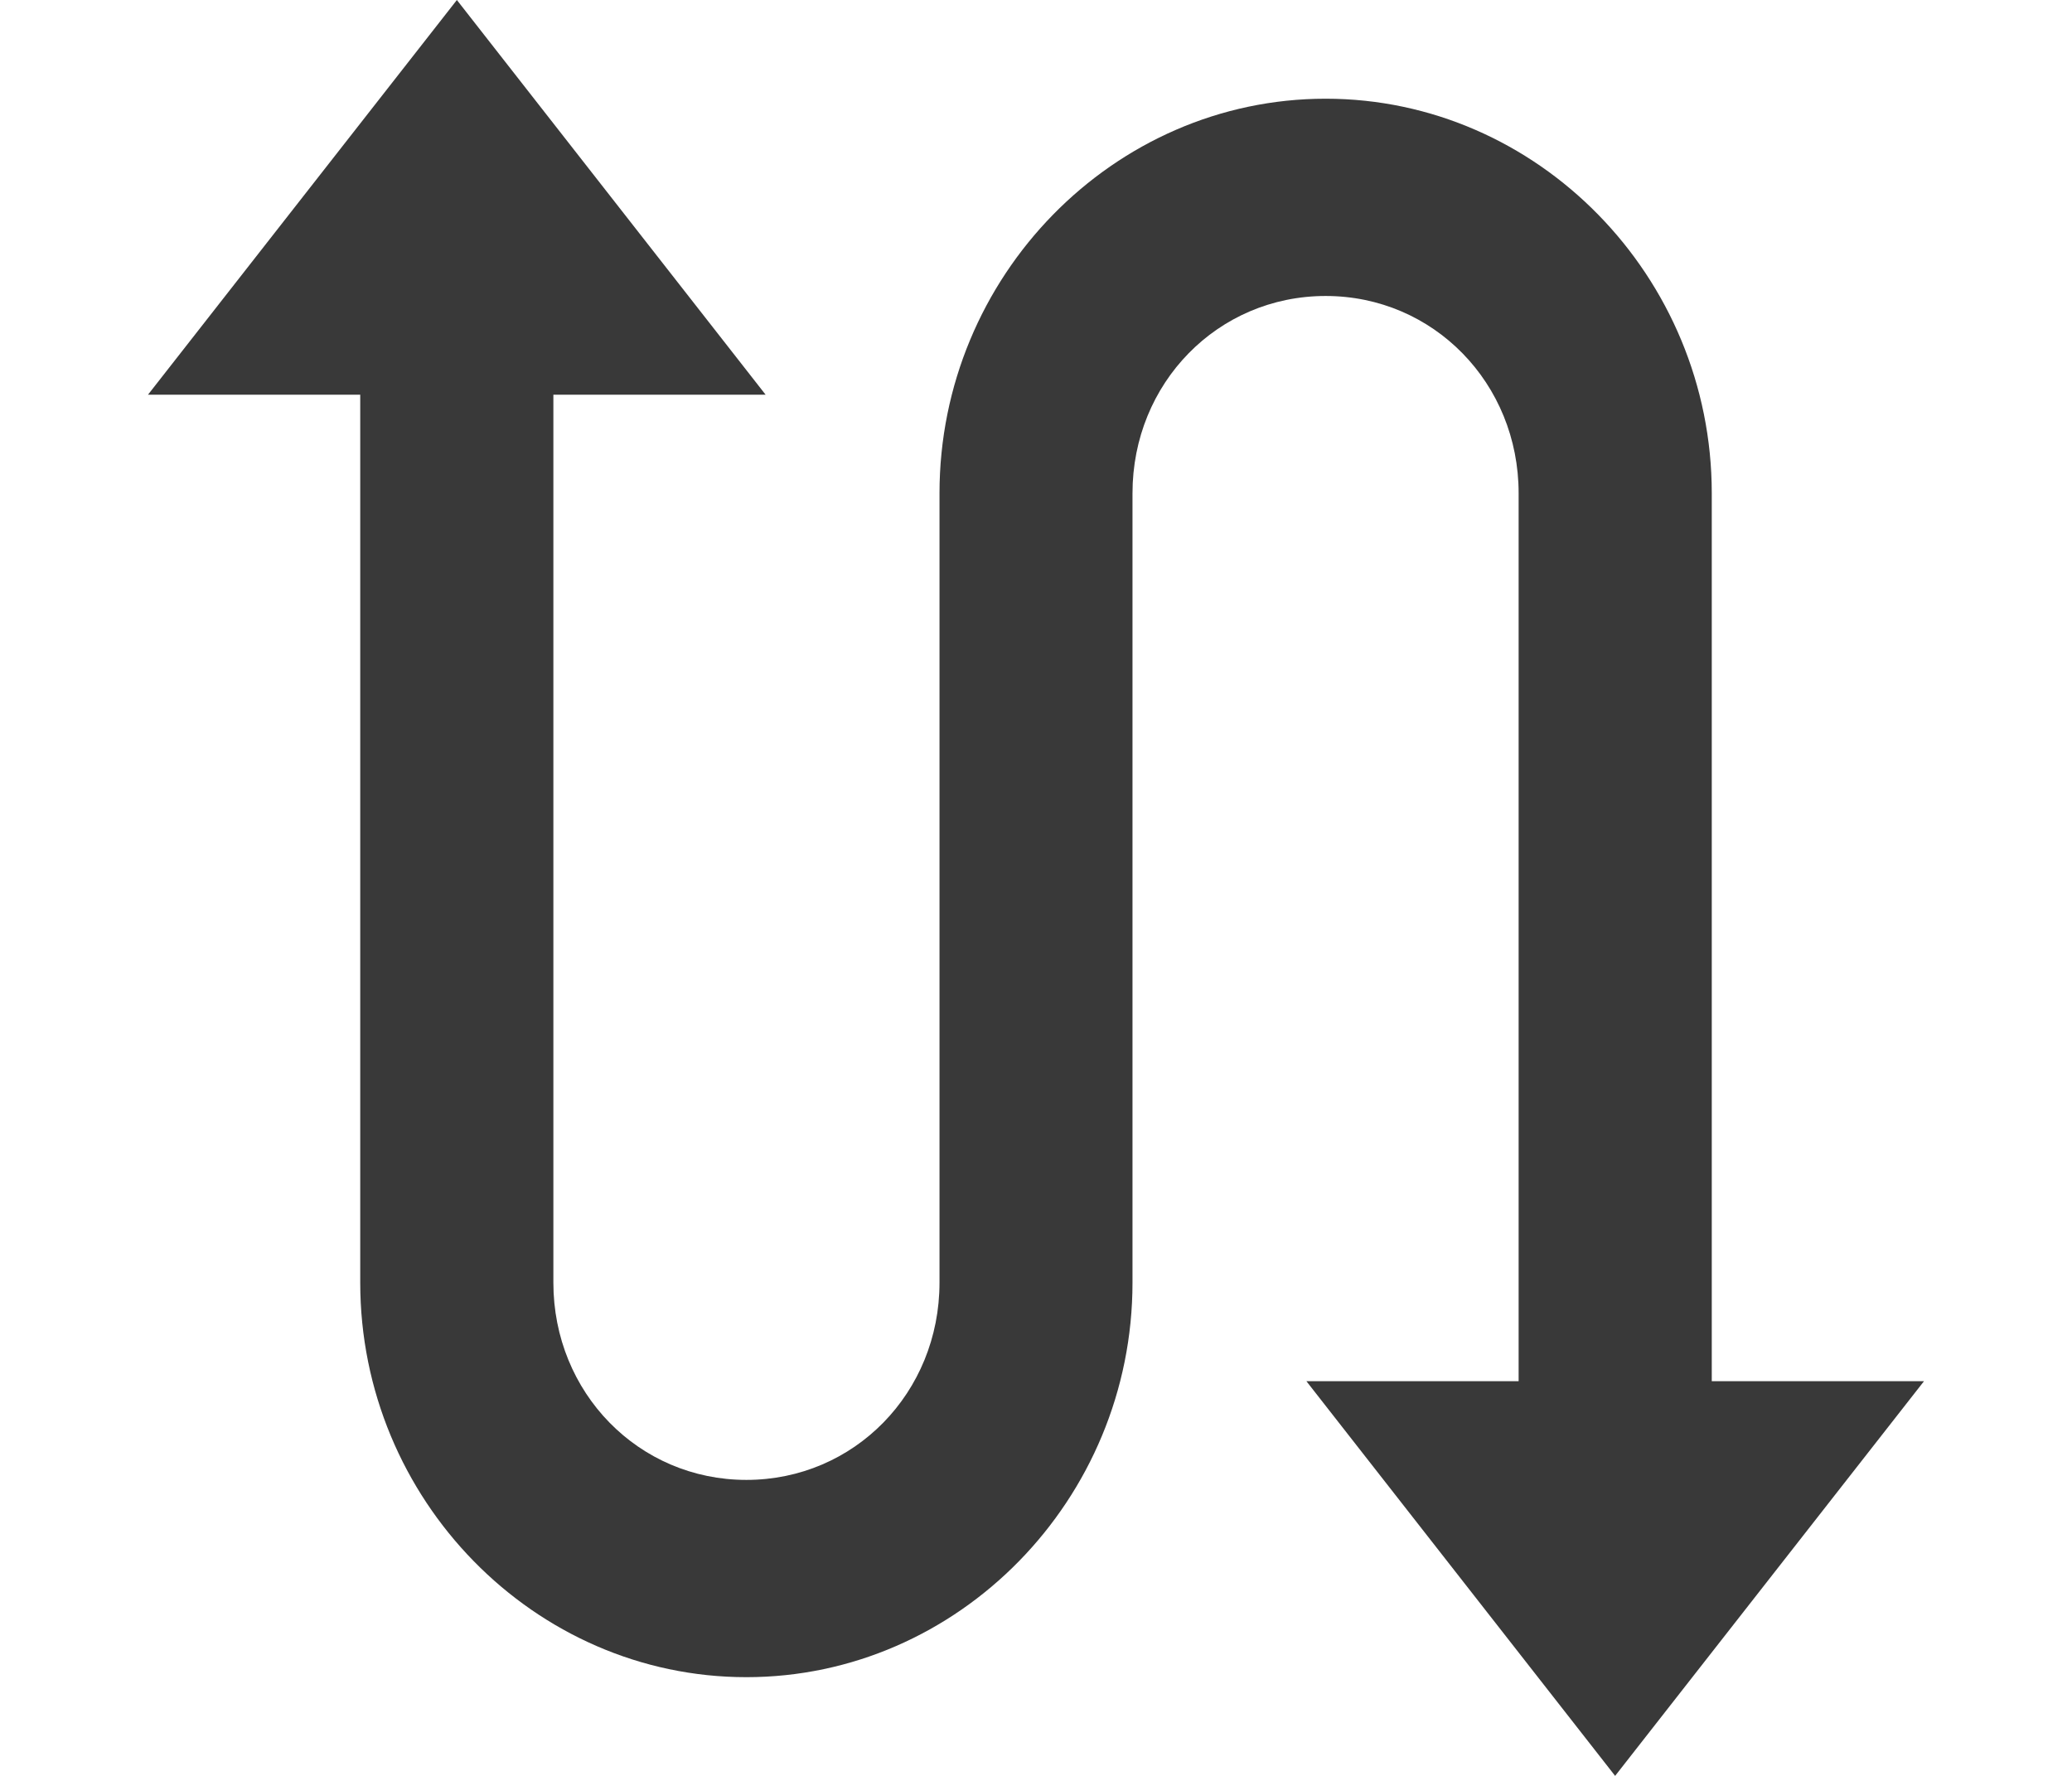
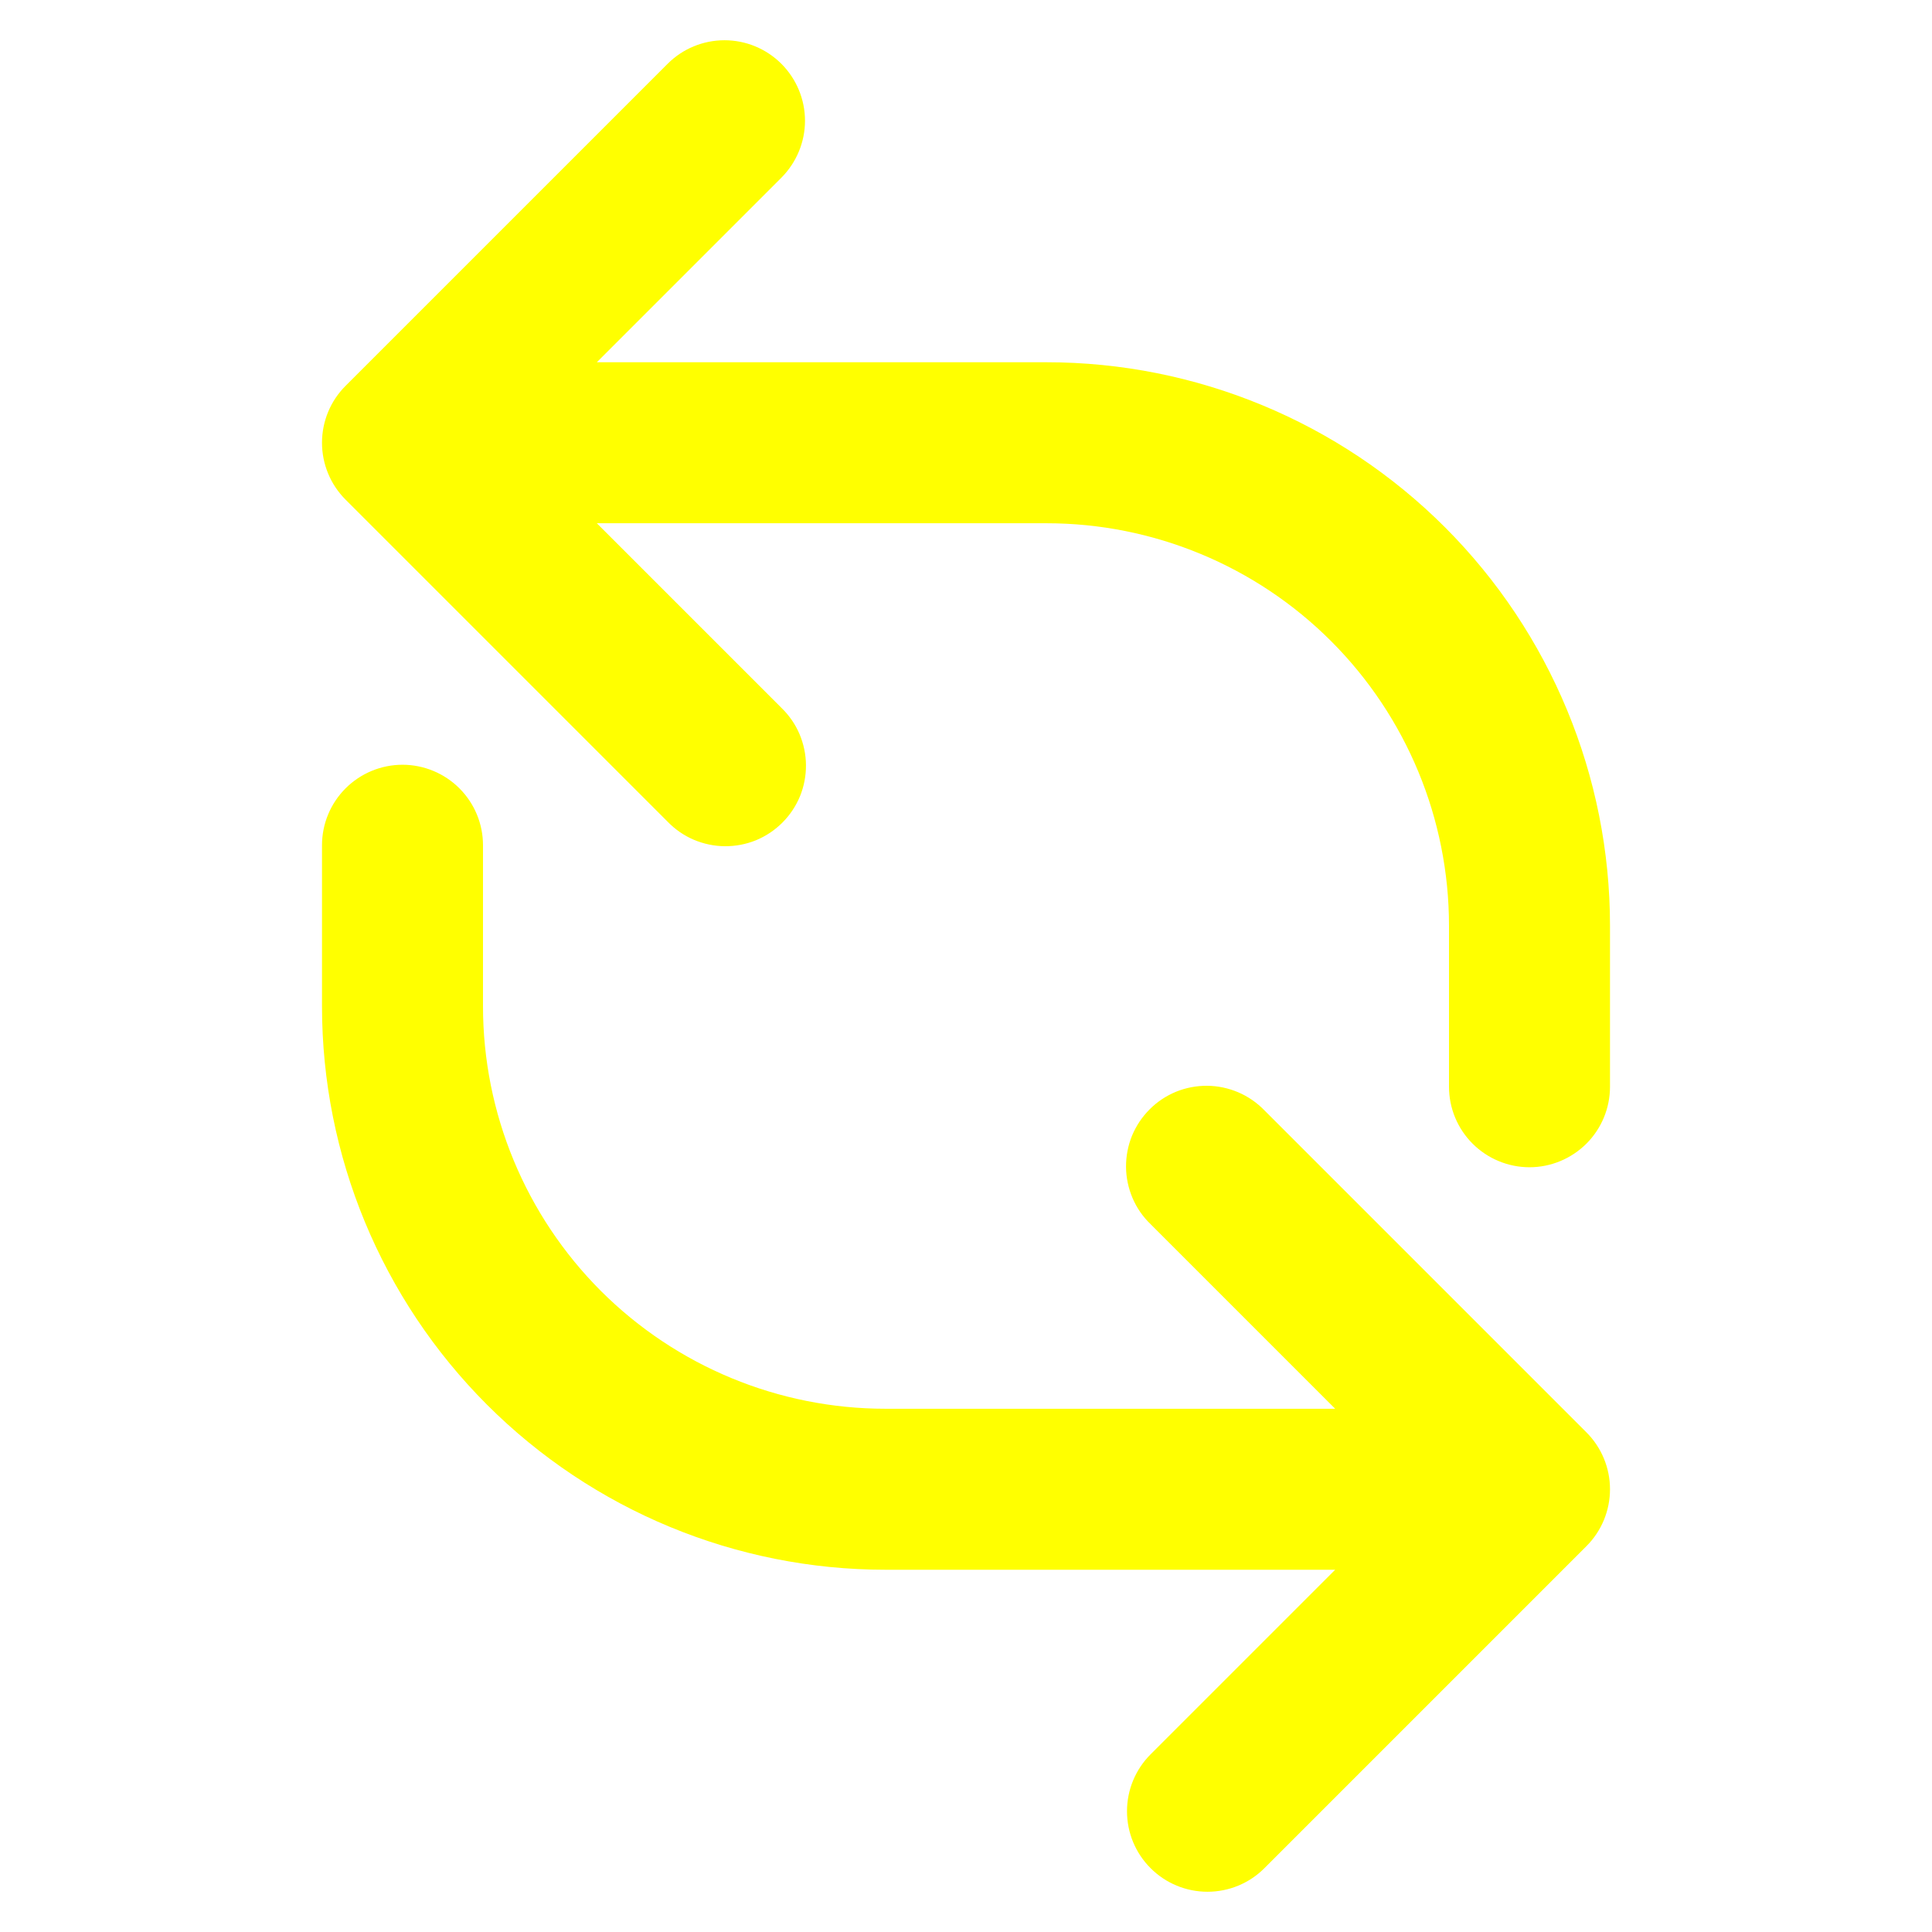
- <svg xmlns="http://www.w3.org/2000/svg" width="14px" height="12px" viewBox="0 0 14 12" version="1.1">
-   <g id="Page-1" stroke="none" stroke-width="1" fill="none" fill-rule="evenodd">
-     <g id="home-page-copy-10" transform="translate(-57, -144)" fill="#393939" fill-rule="nonzero">
-       <g id="icons8-swap" transform="translate(57.5, 144)">
-         <path d="M2.587,0 L0.5,2.667 L1.934,2.667 L1.934,8.667 C1.934,10.132 3.11,11.333 4.543,11.333 C5.976,11.333 7.152,10.132 7.152,8.667 L7.152,3.333 C7.152,2.589 7.728,2 8.457,2 C9.185,2 9.761,2.589 9.761,3.333 L9.761,9.333 L8.327,9.333 L10.413,12 L12.5,9.333 L11.066,9.333 L11.066,3.333 C11.066,1.868 9.89,0.667 8.457,0.667 C7.024,0.667 5.848,1.868 5.848,3.333 L5.848,8.667 C5.848,9.411 5.272,10 4.543,10 C3.815,10 3.239,9.411 3.239,8.667 L3.239,2.667 L4.673,2.667 L2.587,0 Z" id="Path" />
-       </g>
-     </g>
-   </g>
+ <svg xmlns="http://www.w3.org/2000/svg" classname="icon" width="20" height="20" viewBox="0 0 24 24" fill="none">
+   <path classname="icon" fill-rule="evenodd" clip-rule="evenodd" d="M10 1.5C10 1.235 9.894 0.98 9.707 0.793C9.519 0.605 9.265 0.5 9 0.5C8.735 0.5 8.48 0.605 8.293 0.793L4.293 4.793C4.105 4.98 4 5.235 4 5.5C4 5.765 4.105 6.019 4.293 6.207L8.293 10.207C8.385 10.302 8.495 10.379 8.617 10.431C8.739 10.483 8.871 10.511 9.003 10.512C9.136 10.513 9.268 10.488 9.391 10.438C9.514 10.387 9.625 10.313 9.719 10.219C9.813 10.125 9.887 10.014 9.938 9.891C9.988 9.768 10.013 9.636 10.012 9.503C10.011 9.371 9.983 9.239 9.931 9.117C9.879 8.995 9.802 8.885 9.707 8.793L7.414 6.5H13C14.326 6.5 15.598 7.027 16.535 7.964C17.473 8.902 18 10.174 18 11.5V13.5C18 13.765 18.105 14.019 18.293 14.207C18.48 14.394 18.735 14.5 19 14.5C19.265 14.5 19.519 14.394 19.707 14.207C19.895 14.019 20 13.765 20 13.5V11.5C20 9.643 19.262 7.863 17.95 6.55C16.637 5.237 14.856 4.5 13 4.5H7.414L9.707 2.207C9.894 2.019 10 1.765 10 1.5ZM14 22.5C14 22.765 14.105 23.02 14.293 23.207C14.48 23.395 14.735 23.5 15 23.5C15.265 23.5 15.52 23.395 15.707 23.207L19.707 19.207C19.895 19.02 20 18.765 20 18.5C20 18.235 19.895 17.981 19.707 17.793L15.707 13.793C15.615 13.698 15.504 13.621 15.382 13.569C15.26 13.517 15.129 13.489 14.996 13.488C14.864 13.487 14.732 13.512 14.609 13.562C14.486 13.613 14.374 13.687 14.281 13.781C14.187 13.875 14.113 13.986 14.062 14.109C14.012 14.232 13.987 14.364 13.988 14.497C13.989 14.629 14.017 14.761 14.069 14.883C14.121 15.005 14.197 15.115 14.293 15.207L16.586 17.5H11C9.674 17.5 8.402 16.973 7.464 16.036C6.527 15.098 6 13.826 6 12.5V10.5C6 10.235 5.895 9.981 5.707 9.793C5.52 9.606 5.265 9.5 5 9.5C4.735 9.5 4.48 9.606 4.293 9.793C4.105 9.981 4 10.235 4 10.5V12.5C4 14.357 4.737 16.137 6.05 17.45C7.363 18.763 9.143 19.5 11 19.5H16.586L14.293 21.793C14.105 21.981 14 22.235 14 22.5Z" fill="yellow" />
</svg>
